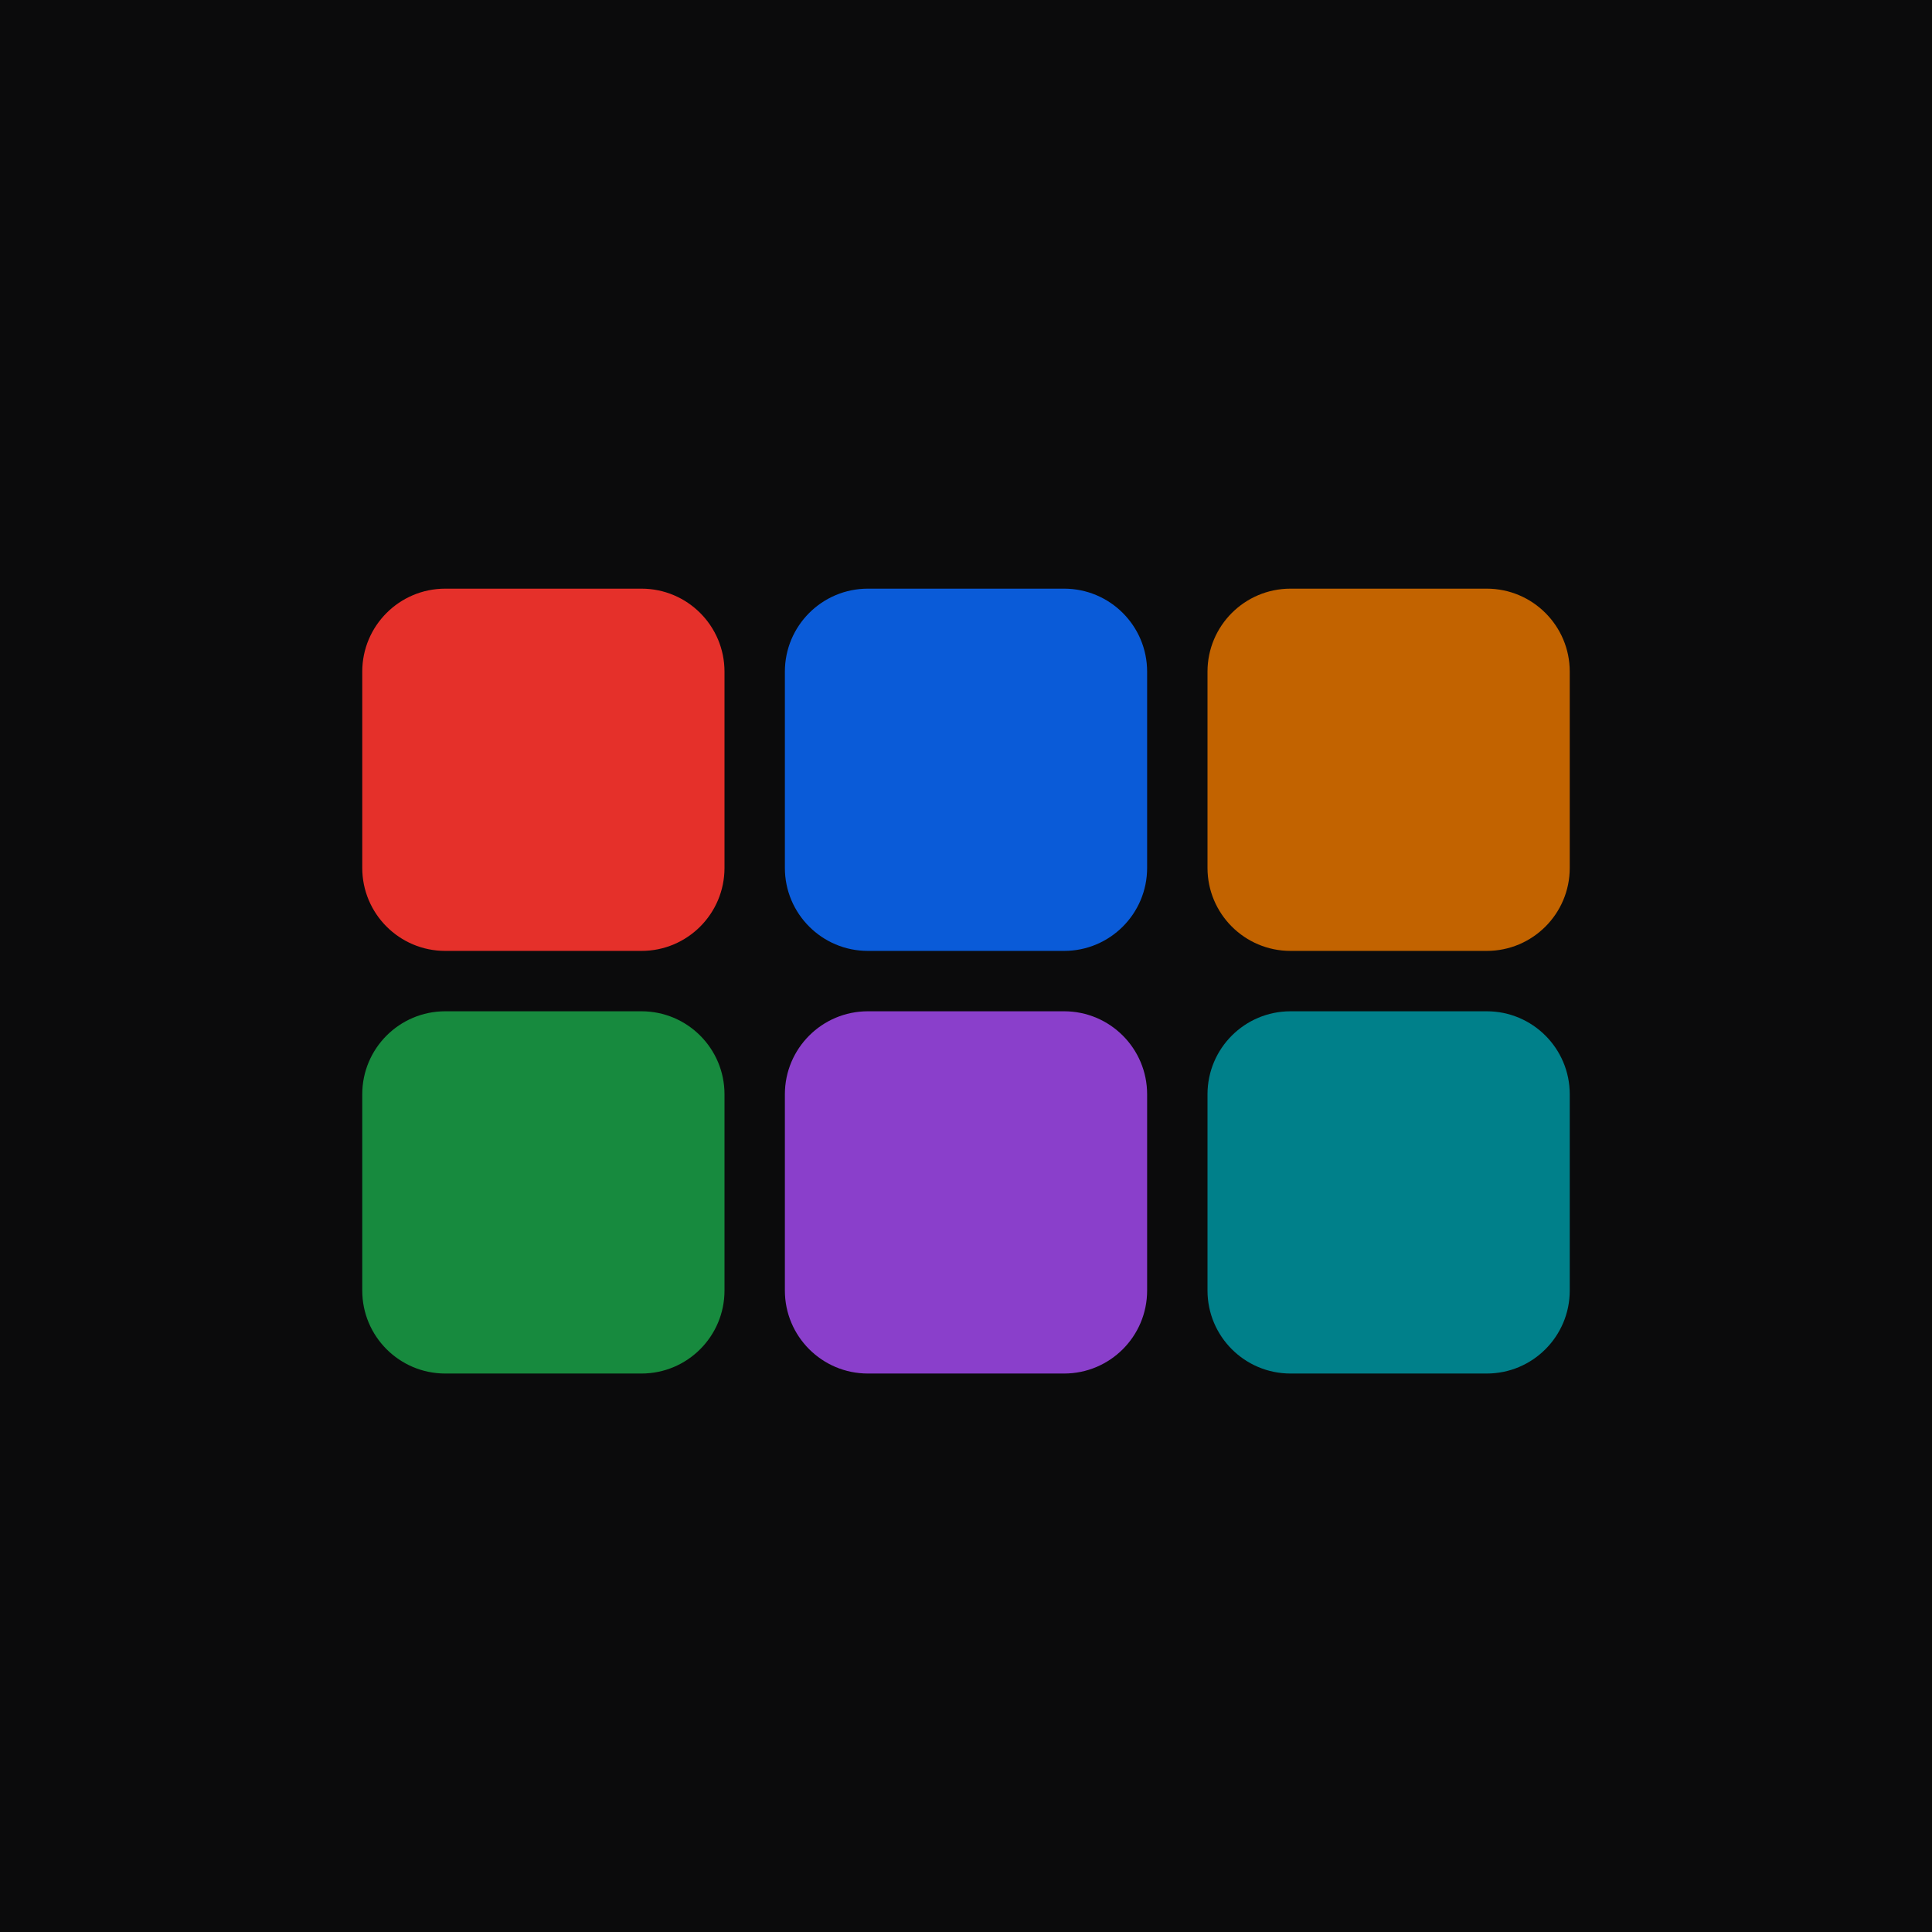
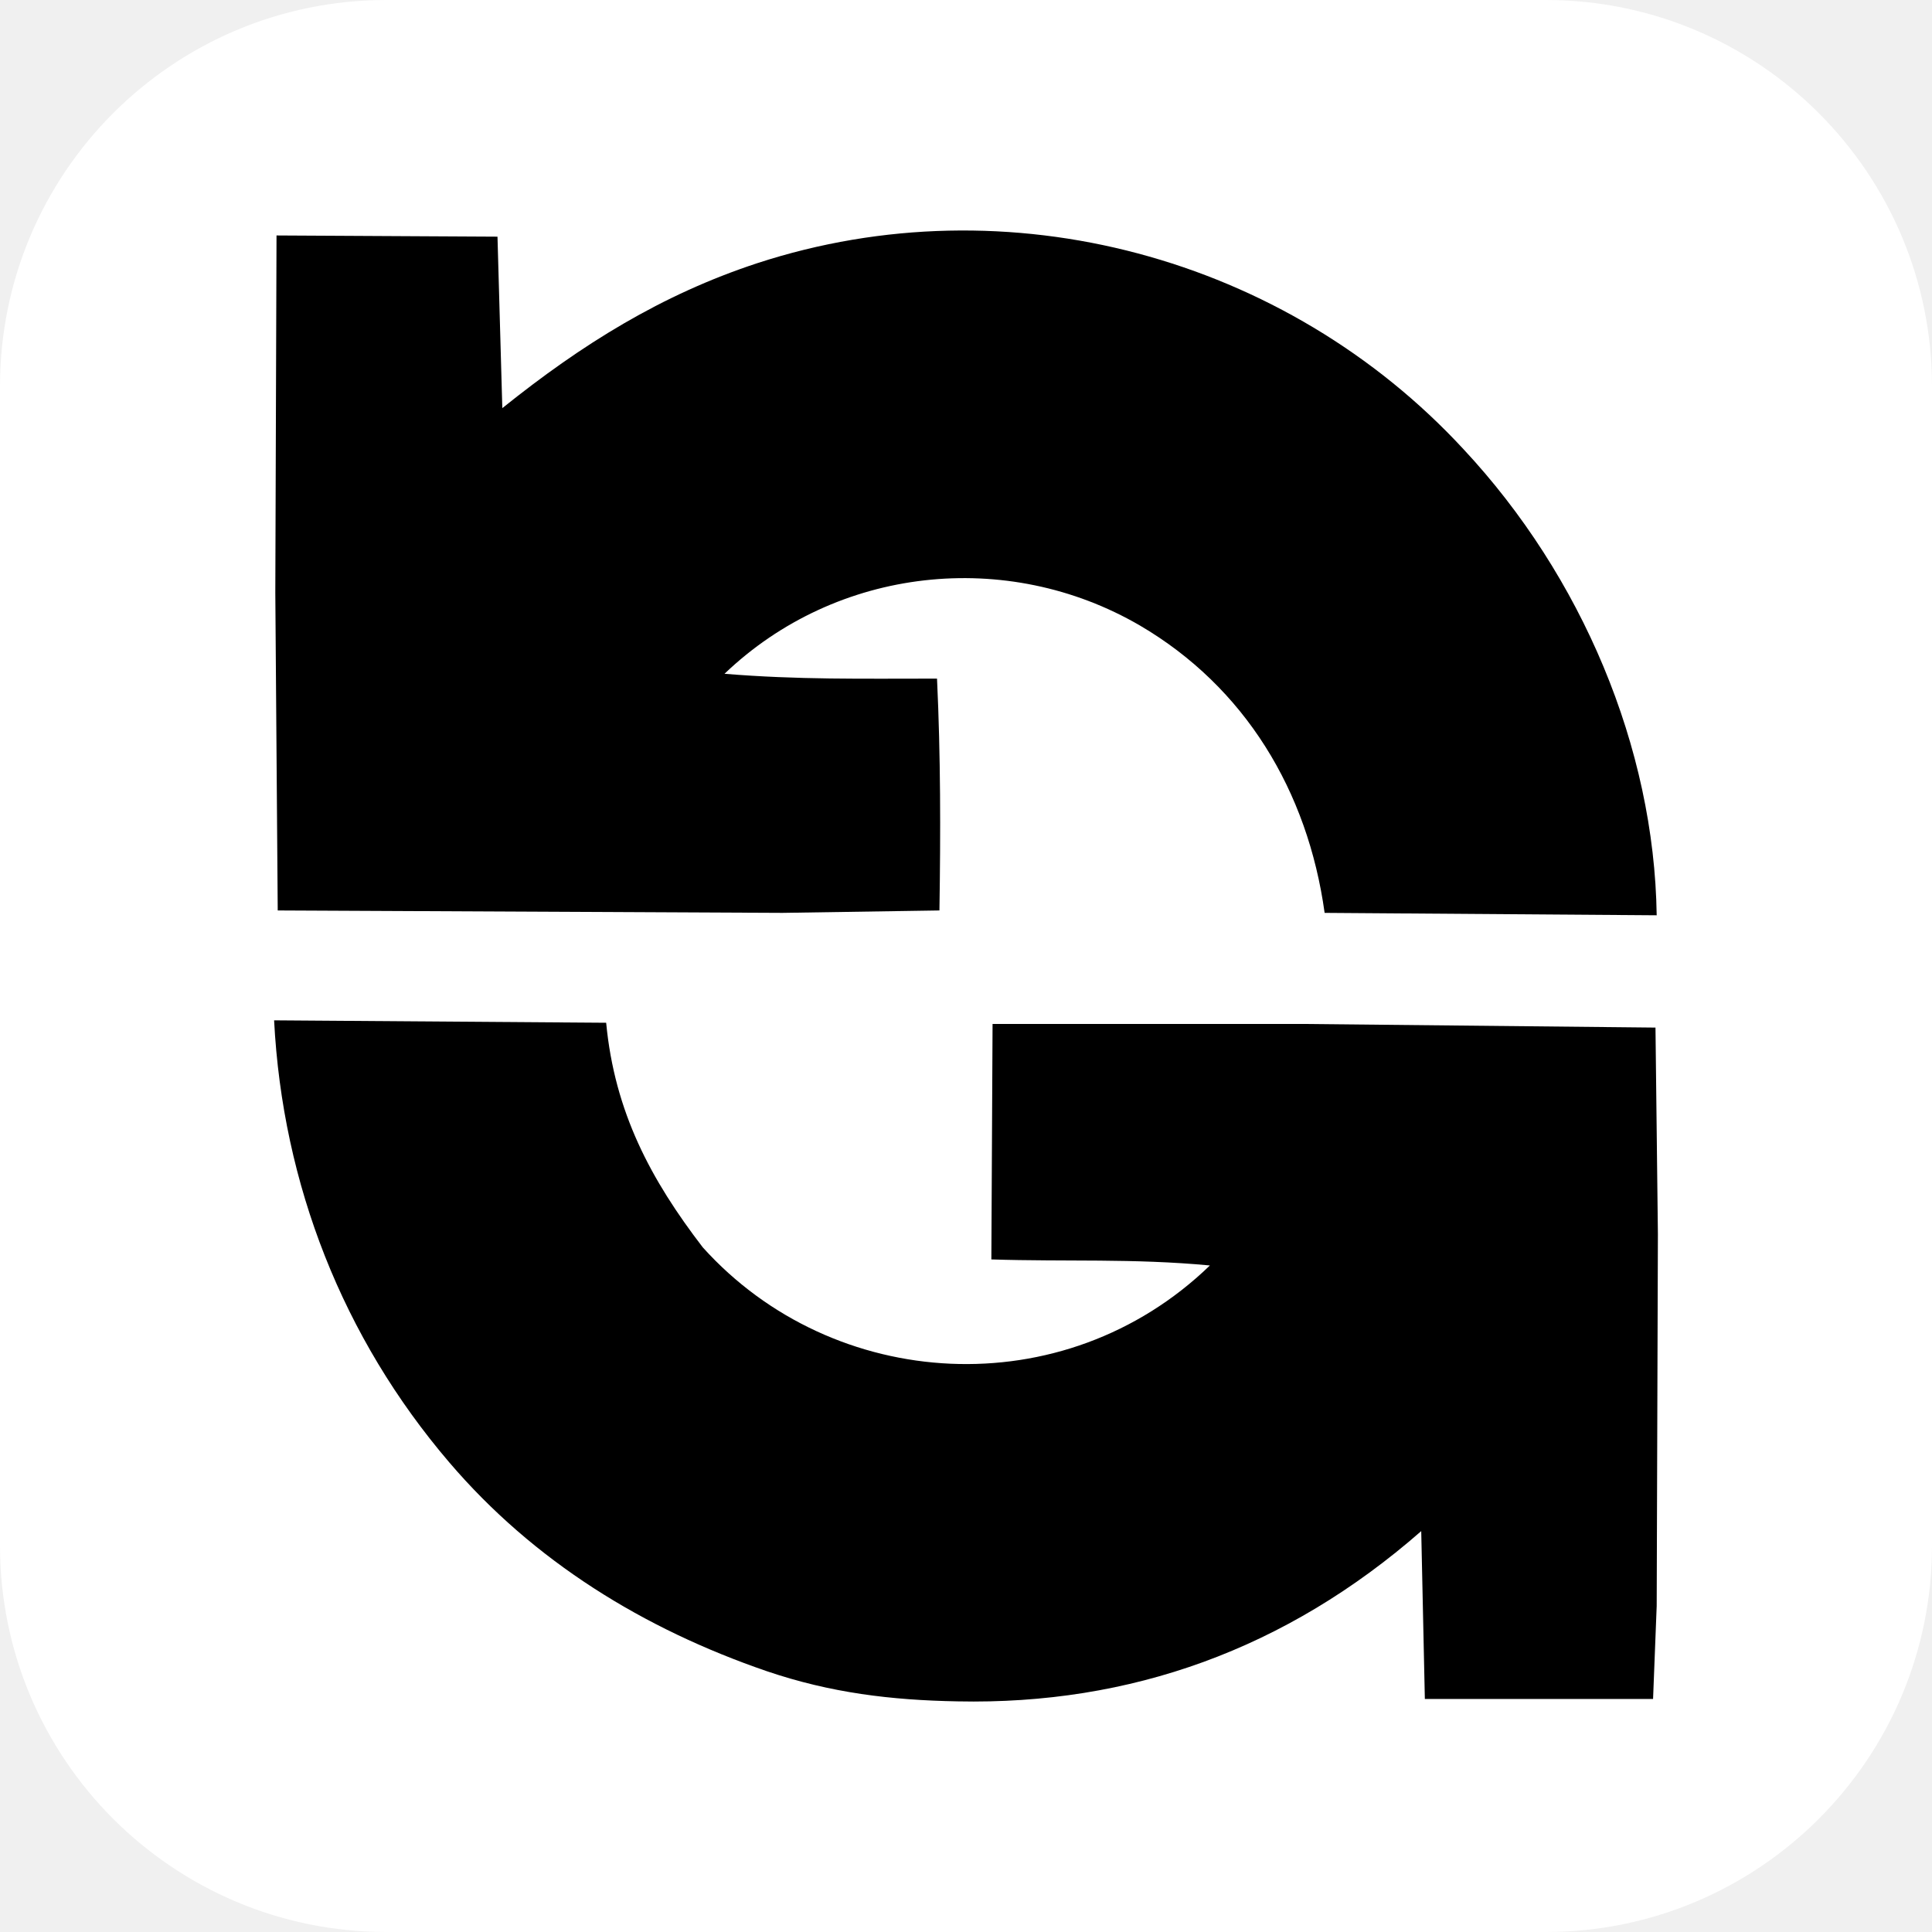
- <svg xmlns="http://www.w3.org/2000/svg" viewBox="0 0 512 512">
-   <rect width="512" height="512" fill="#0b0b0c" />
-   <g>
-     <rect x="96" y="156" width="96" height="96" rx="22" fill="#E5302A" />
-     <rect x="208" y="156" width="96" height="96" rx="22" fill="#0A5BD8" />
-     <rect x="320" y="156" width="96" height="96" rx="22" fill="#C26300" />
-     <rect x="96" y="268" width="96" height="96" rx="22" fill="#178A3E" />
-     <rect x="208" y="268" width="96" height="96" rx="22" fill="#8A3FCB" />
-     <rect x="320" y="268" width="96" height="96" rx="22" fill="#00808A" />
-   </g>
+ <svg xmlns="http://www.w3.org/2000/svg" viewBox="0 0 160 160">
+   <rect width="160" height="160" rx="32" fill="#fff" />
+   <path fill="#000" d="M77.8 75.4L64.8 75.6L23 75.4L22.8 49.1L22.9 19.5L41.2 19.6L41.6 33.8C48.2 28.5 54.8 24.4 62.7 21.8C83.5 15 106.5 21.3 121.2 37.2C131 47.7 137 61.9 137.2 75.8L109.7 75.6C108.3 65.5 103.1 56.9 94.4 51.8C83.4 45.4 69.3 46.9 60 55.8C66.1 56.3 71.3 56.2 77.6 56.2C77.9 62.6 77.9 68.9 77.8 75.4 M137.3 102.2L137.2 133L136.9 140.7L118 140.7L117.7 126.8C106.5 136.6 93.6 141.2 79.3 140.9C73.8 140.8 68.8 140.2 63.5 138.4C53.3 134.9 44.2 129.3 37.2 121.1C28.4 110.8 23.4 98.1 22.7 84.5L50.2 84.7C50.9 92.1 53.9 97.7 58.2 103.3C69 115.3 88.1 116.5 100.2 104.8C93.8 104.2 88.3 104.5 82.1 104.3L82.2 84.8L108 84.8L137.1 85.1 Z M137.3 102.2" />
</svg>
